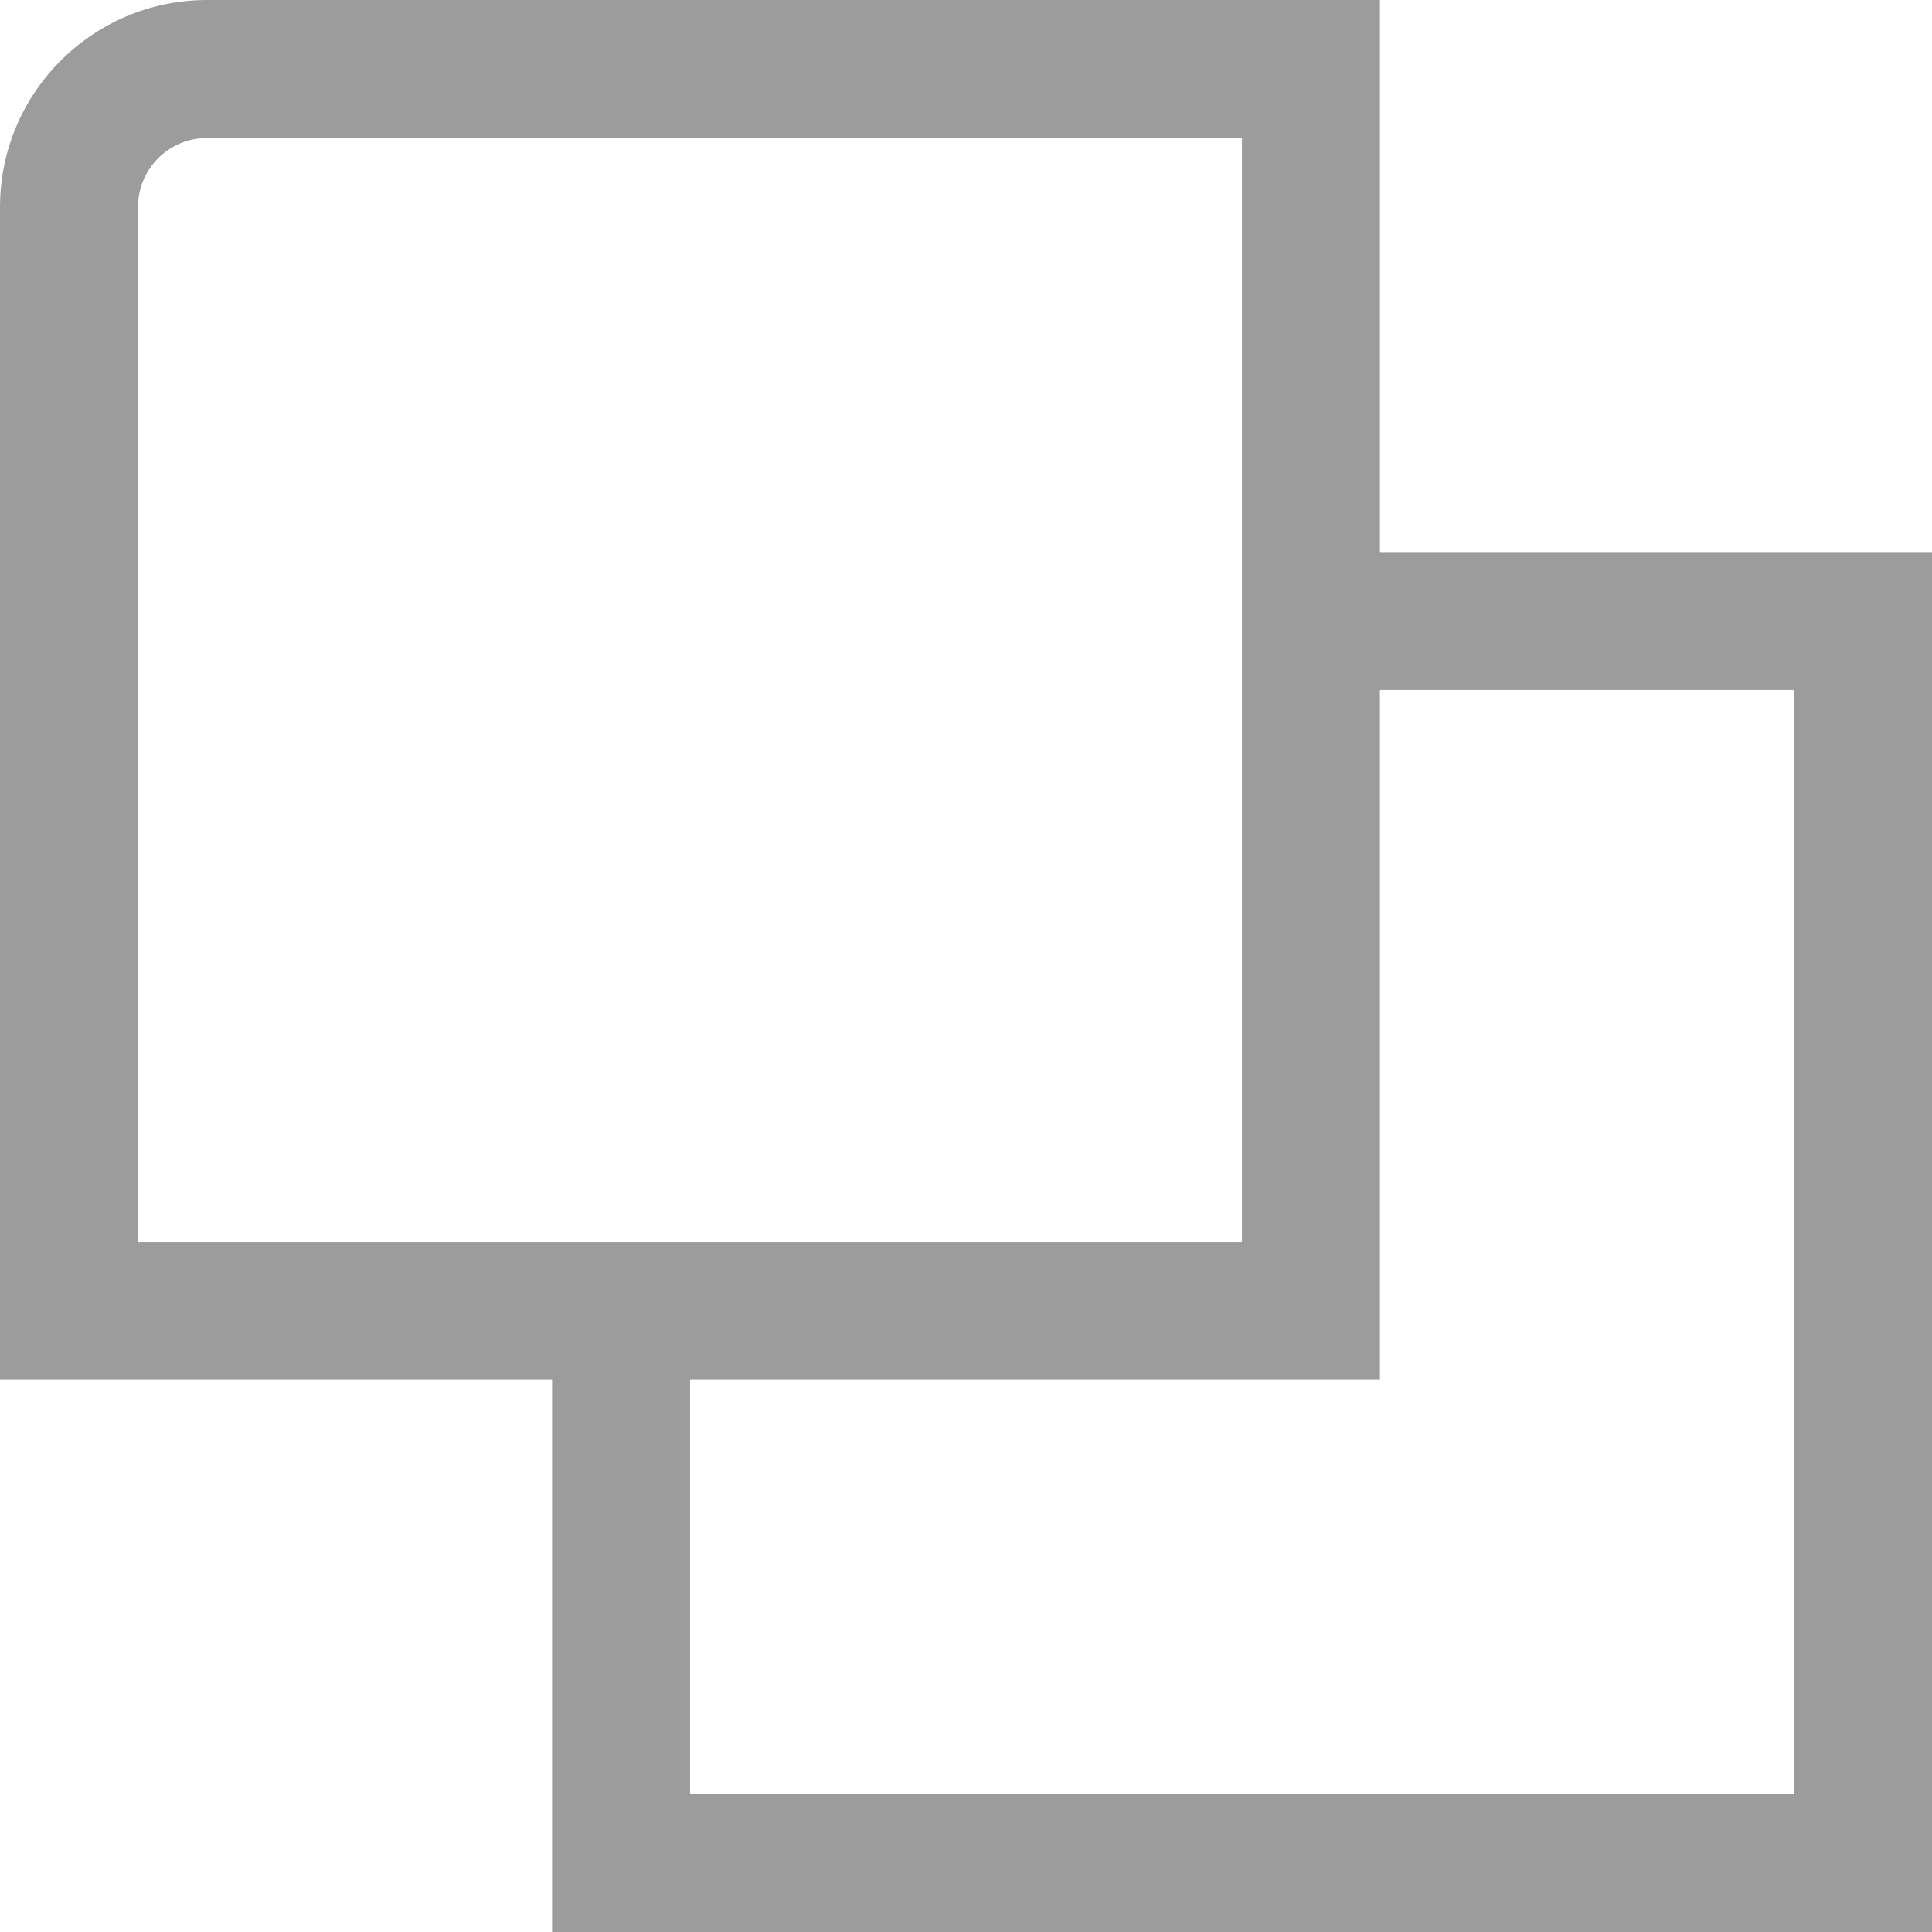
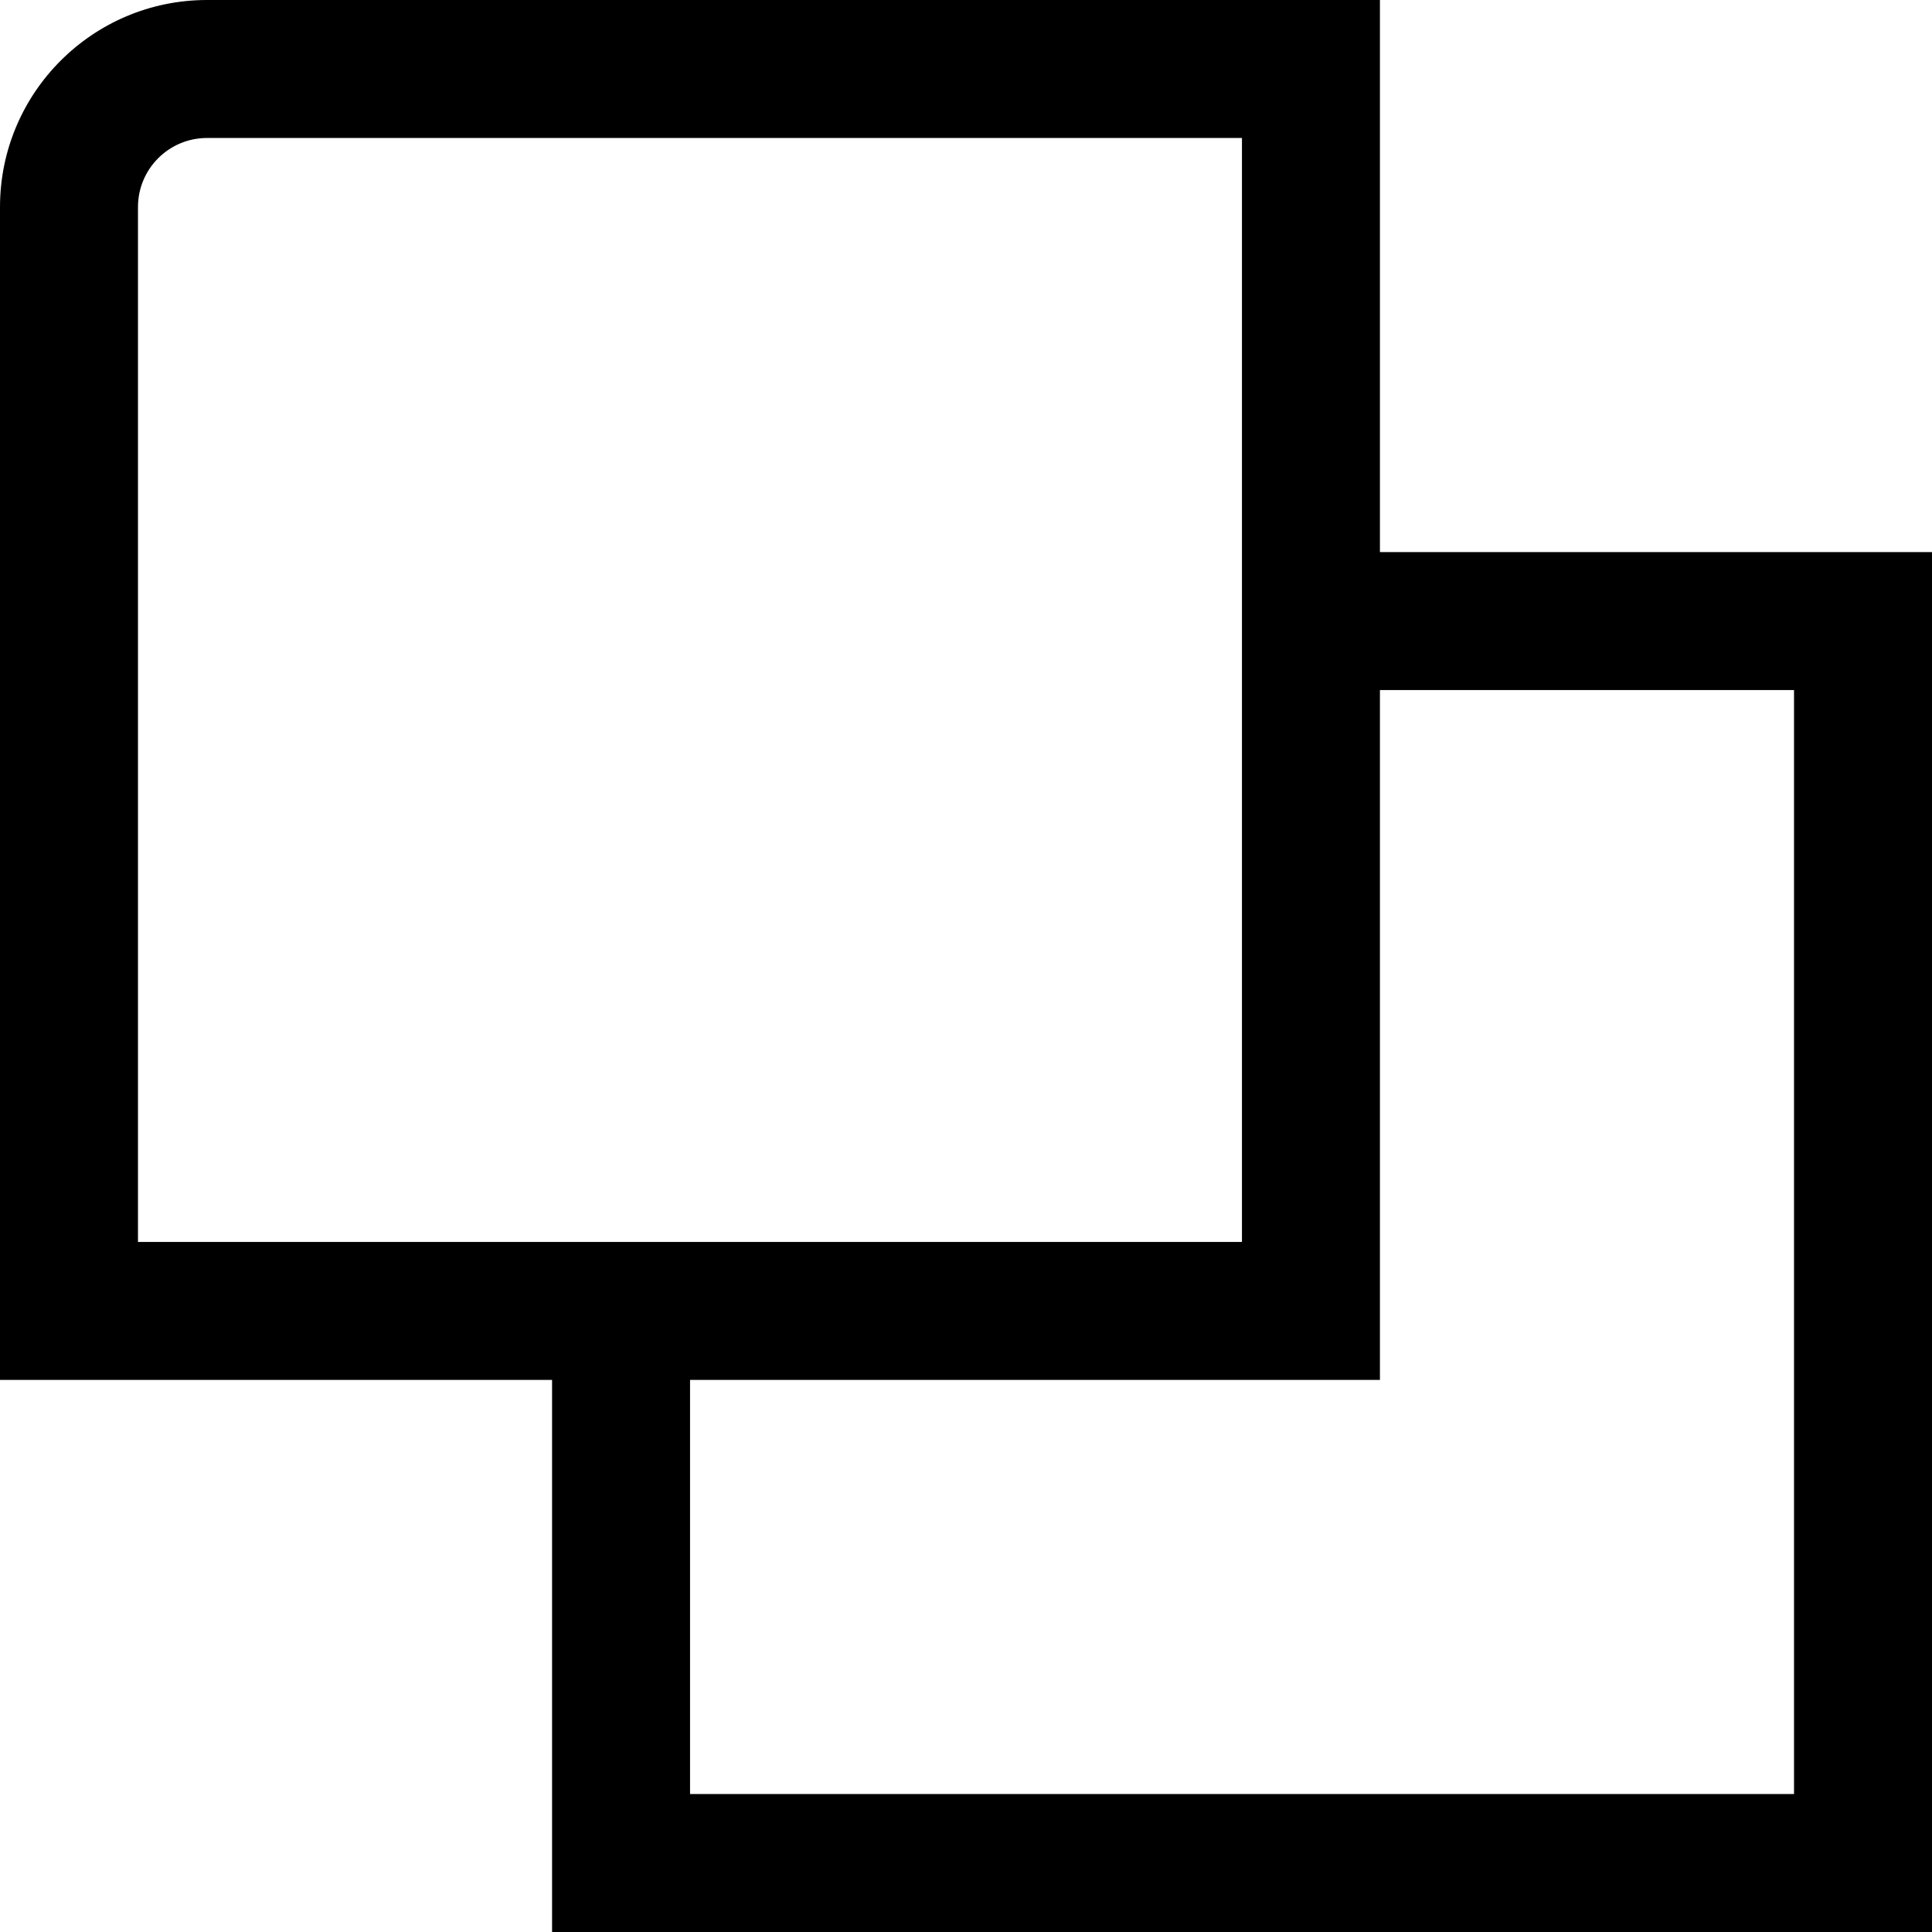
<svg xmlns="http://www.w3.org/2000/svg" width="12px" height="12px" viewBox="0 0 12 12" version="1.1">
  <g stroke="none" stroke-width="1" fill="none" fill-rule="evenodd">
    <g transform="translate(-899, -180)">
      <g transform="translate(899, 174)">
        <g transform="translate(0, 6)">
          <rect x="0" y="0" width="12" height="12" />
-           <path d="M8.571,3.429 L8.571,0 L1.286,0 C0.576,0 0,0.576 0,1.286 L0,8.571 L3.429,8.571 L3.429,12 L12,12 L12,3.429 L8.571,3.429 Z M0.857,1.286 C0.857,1.049 1.049,0.857 1.286,0.857 L7.714,0.857 L7.714,7.714 L0.857,7.714 L0.857,1.286 Z M11.143,11.143 L4.286,11.143 L4.286,8.571 L8.571,8.571 L8.571,4.286 L11.143,4.286 L11.143,11.143 Z" fill="#9C9C9C" />
+           <path d="M8.571,3.429 L8.571,0 L1.286,0 C0.576,0 0,0.576 0,1.286 L0,8.571 L3.429,8.571 L3.429,12 L12,12 L12,3.429 L8.571,3.429 Z M0.857,1.286 C0.857,1.049 1.049,0.857 1.286,0.857 L7.714,0.857 L7.714,7.714 L0.857,7.714 L0.857,1.286 Z M11.143,11.143 L4.286,11.143 L4.286,8.571 L8.571,8.571 L8.571,4.286 L11.143,4.286 L11.143,11.143 Z" fill="#000000" />
        </g>
      </g>
    </g>
  </g>
</svg>
